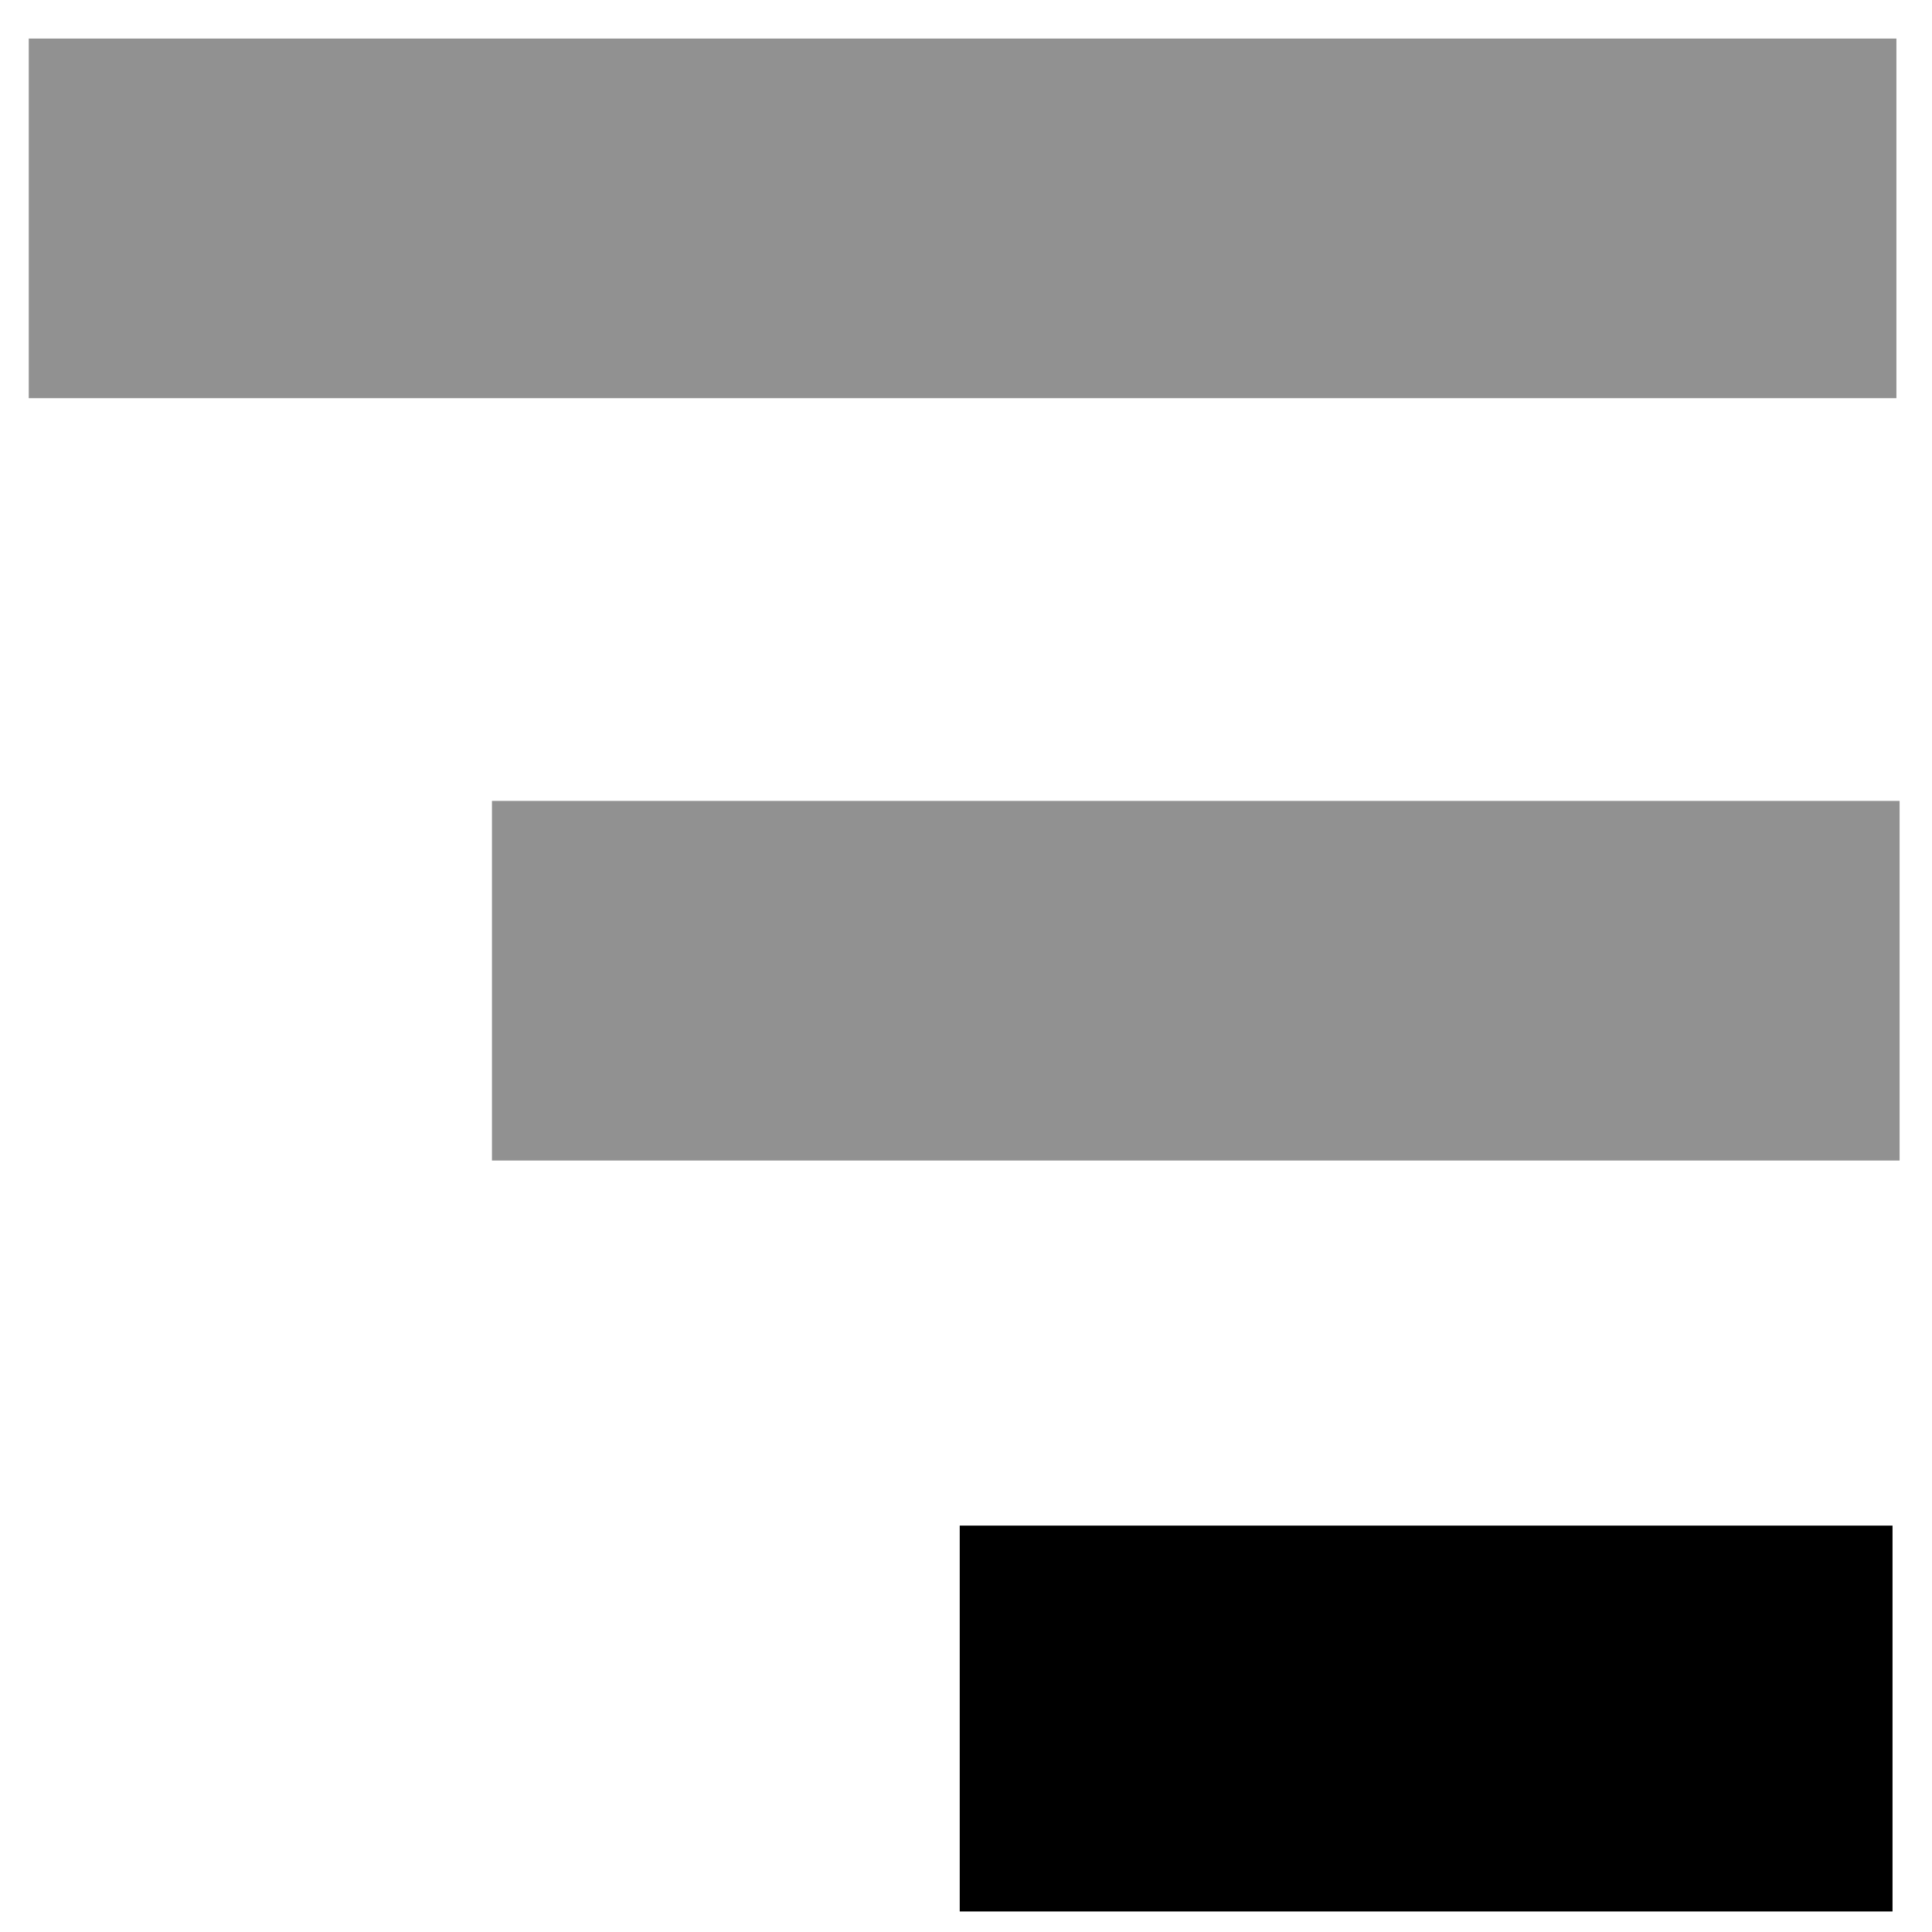
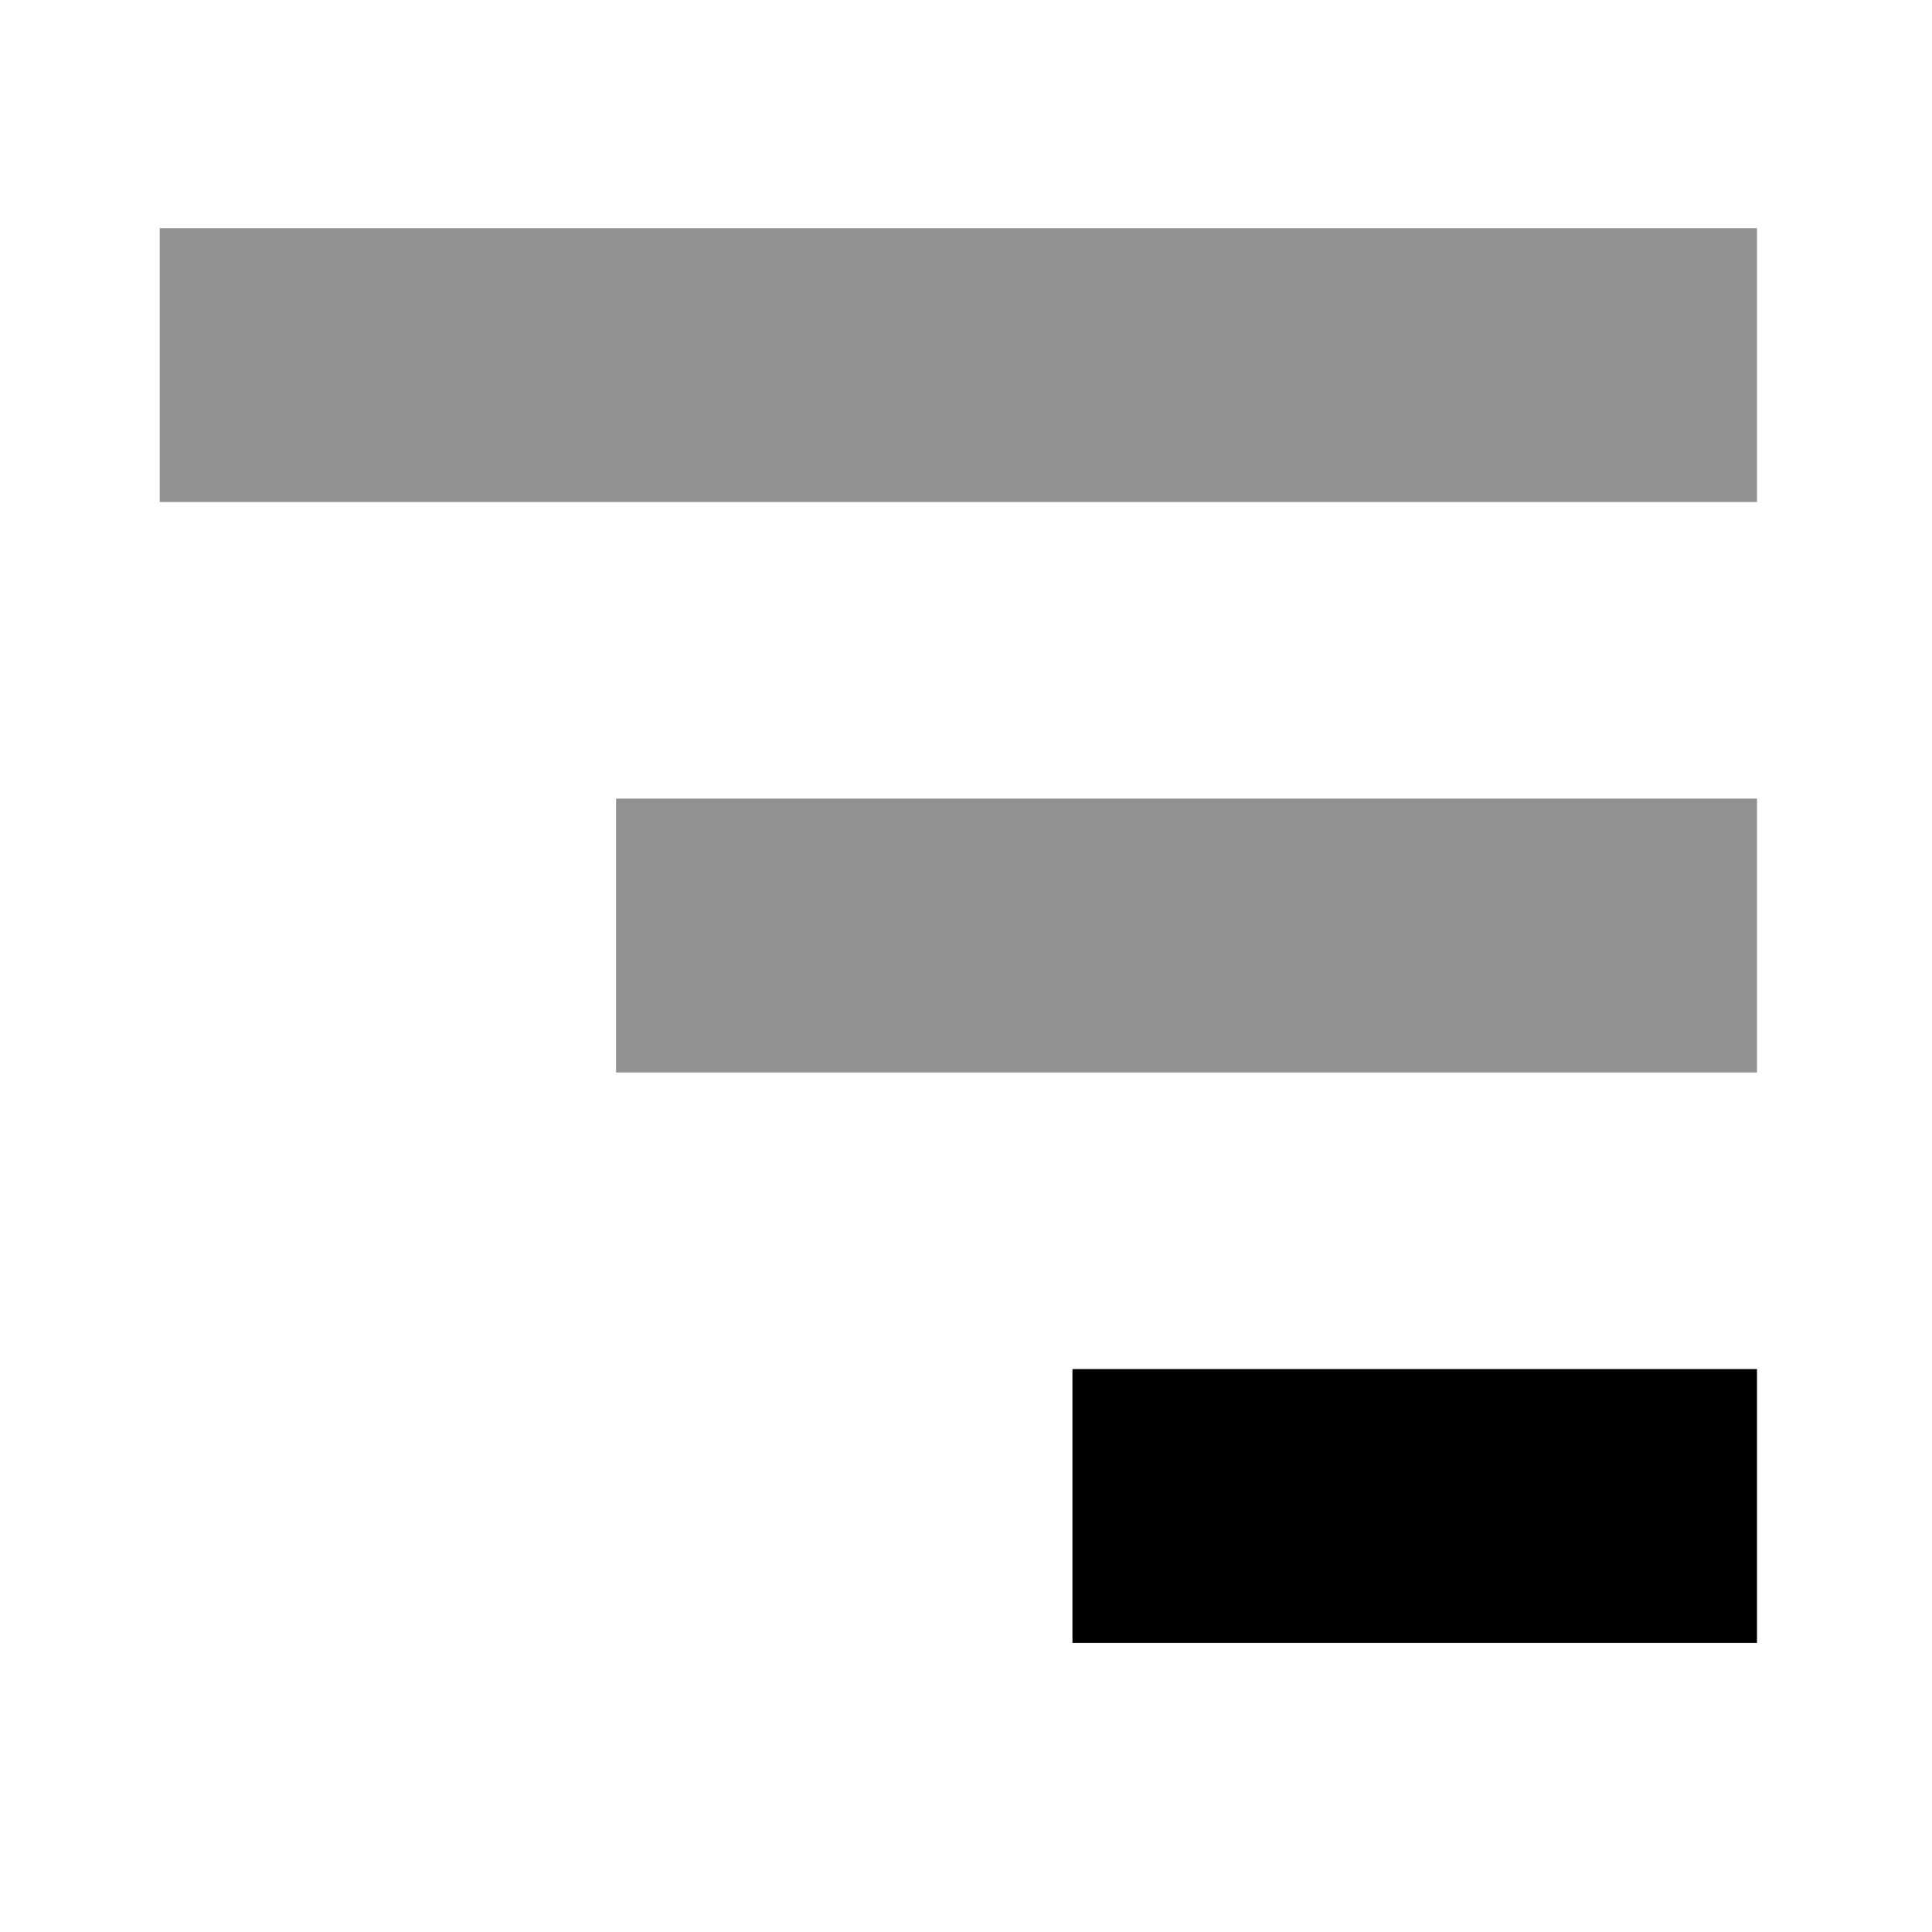
<svg xmlns="http://www.w3.org/2000/svg" width="32" height="32" viewBox="0 0 8.467 8.467" version="1.1" id="svg8">
  <defs id="defs2" />
  <g id="layer1">
-     <path style="fill:none;stroke:#919191;stroke-width:1.576;stroke-linecap:butt;stroke-linejoin:miter;stroke-miterlimit:4;stroke-dasharray:none;stroke-opacity:1" d="M 0.126,0.957 H 8.311" id="path10604" />
-     <path style="fill:none;stroke:#919191;stroke-width:1.576;stroke-linecap:butt;stroke-linejoin:miter;stroke-miterlimit:4;stroke-dasharray:none;stroke-opacity:1" d="M 2.156,4.298 H 8.325" id="path10606" />
-     <rect style="fill:#000000;fill-opacity:1;stroke:#000000;stroke-width:0.126;stroke-linecap:butt;stroke-miterlimit:4;stroke-dasharray:none;stroke-opacity:1;paint-order:fill markers stroke" id="rect4331" width="3.962" height="1.565" x="4.269" y="6.749" />
+     <rect style="fill:#919191;fill-opacity:1;stroke:#000000;stroke-width:0.0;stroke-linecap:butt;stroke-miterlimit:4;stroke-dasharray:none;stroke-opacity:1;paint-order:fill markers stroke" id="rect4331" width="7" height="1.2" x=".7" y="1" />
+     <rect style="fill:#919191;fill-opacity:1;stroke:#000000;stroke-width:0.0;stroke-linecap:butt;stroke-miterlimit:4;stroke-dasharray:none;stroke-opacity:1;paint-order:fill markers stroke" id="rect4331" width="5" height="1.2" x="2.7" y="3.5" />
+     <rect style="fill:#000000;fill-opacity:1;stroke:#000000;stroke-width:0.0;stroke-linecap:butt;stroke-miterlimit:4;stroke-dasharray:none;stroke-opacity:1;paint-order:fill markers stroke" id="rect4331" width="3" height="1.2" x="4.7" y="6" />
  </g>
</svg>
